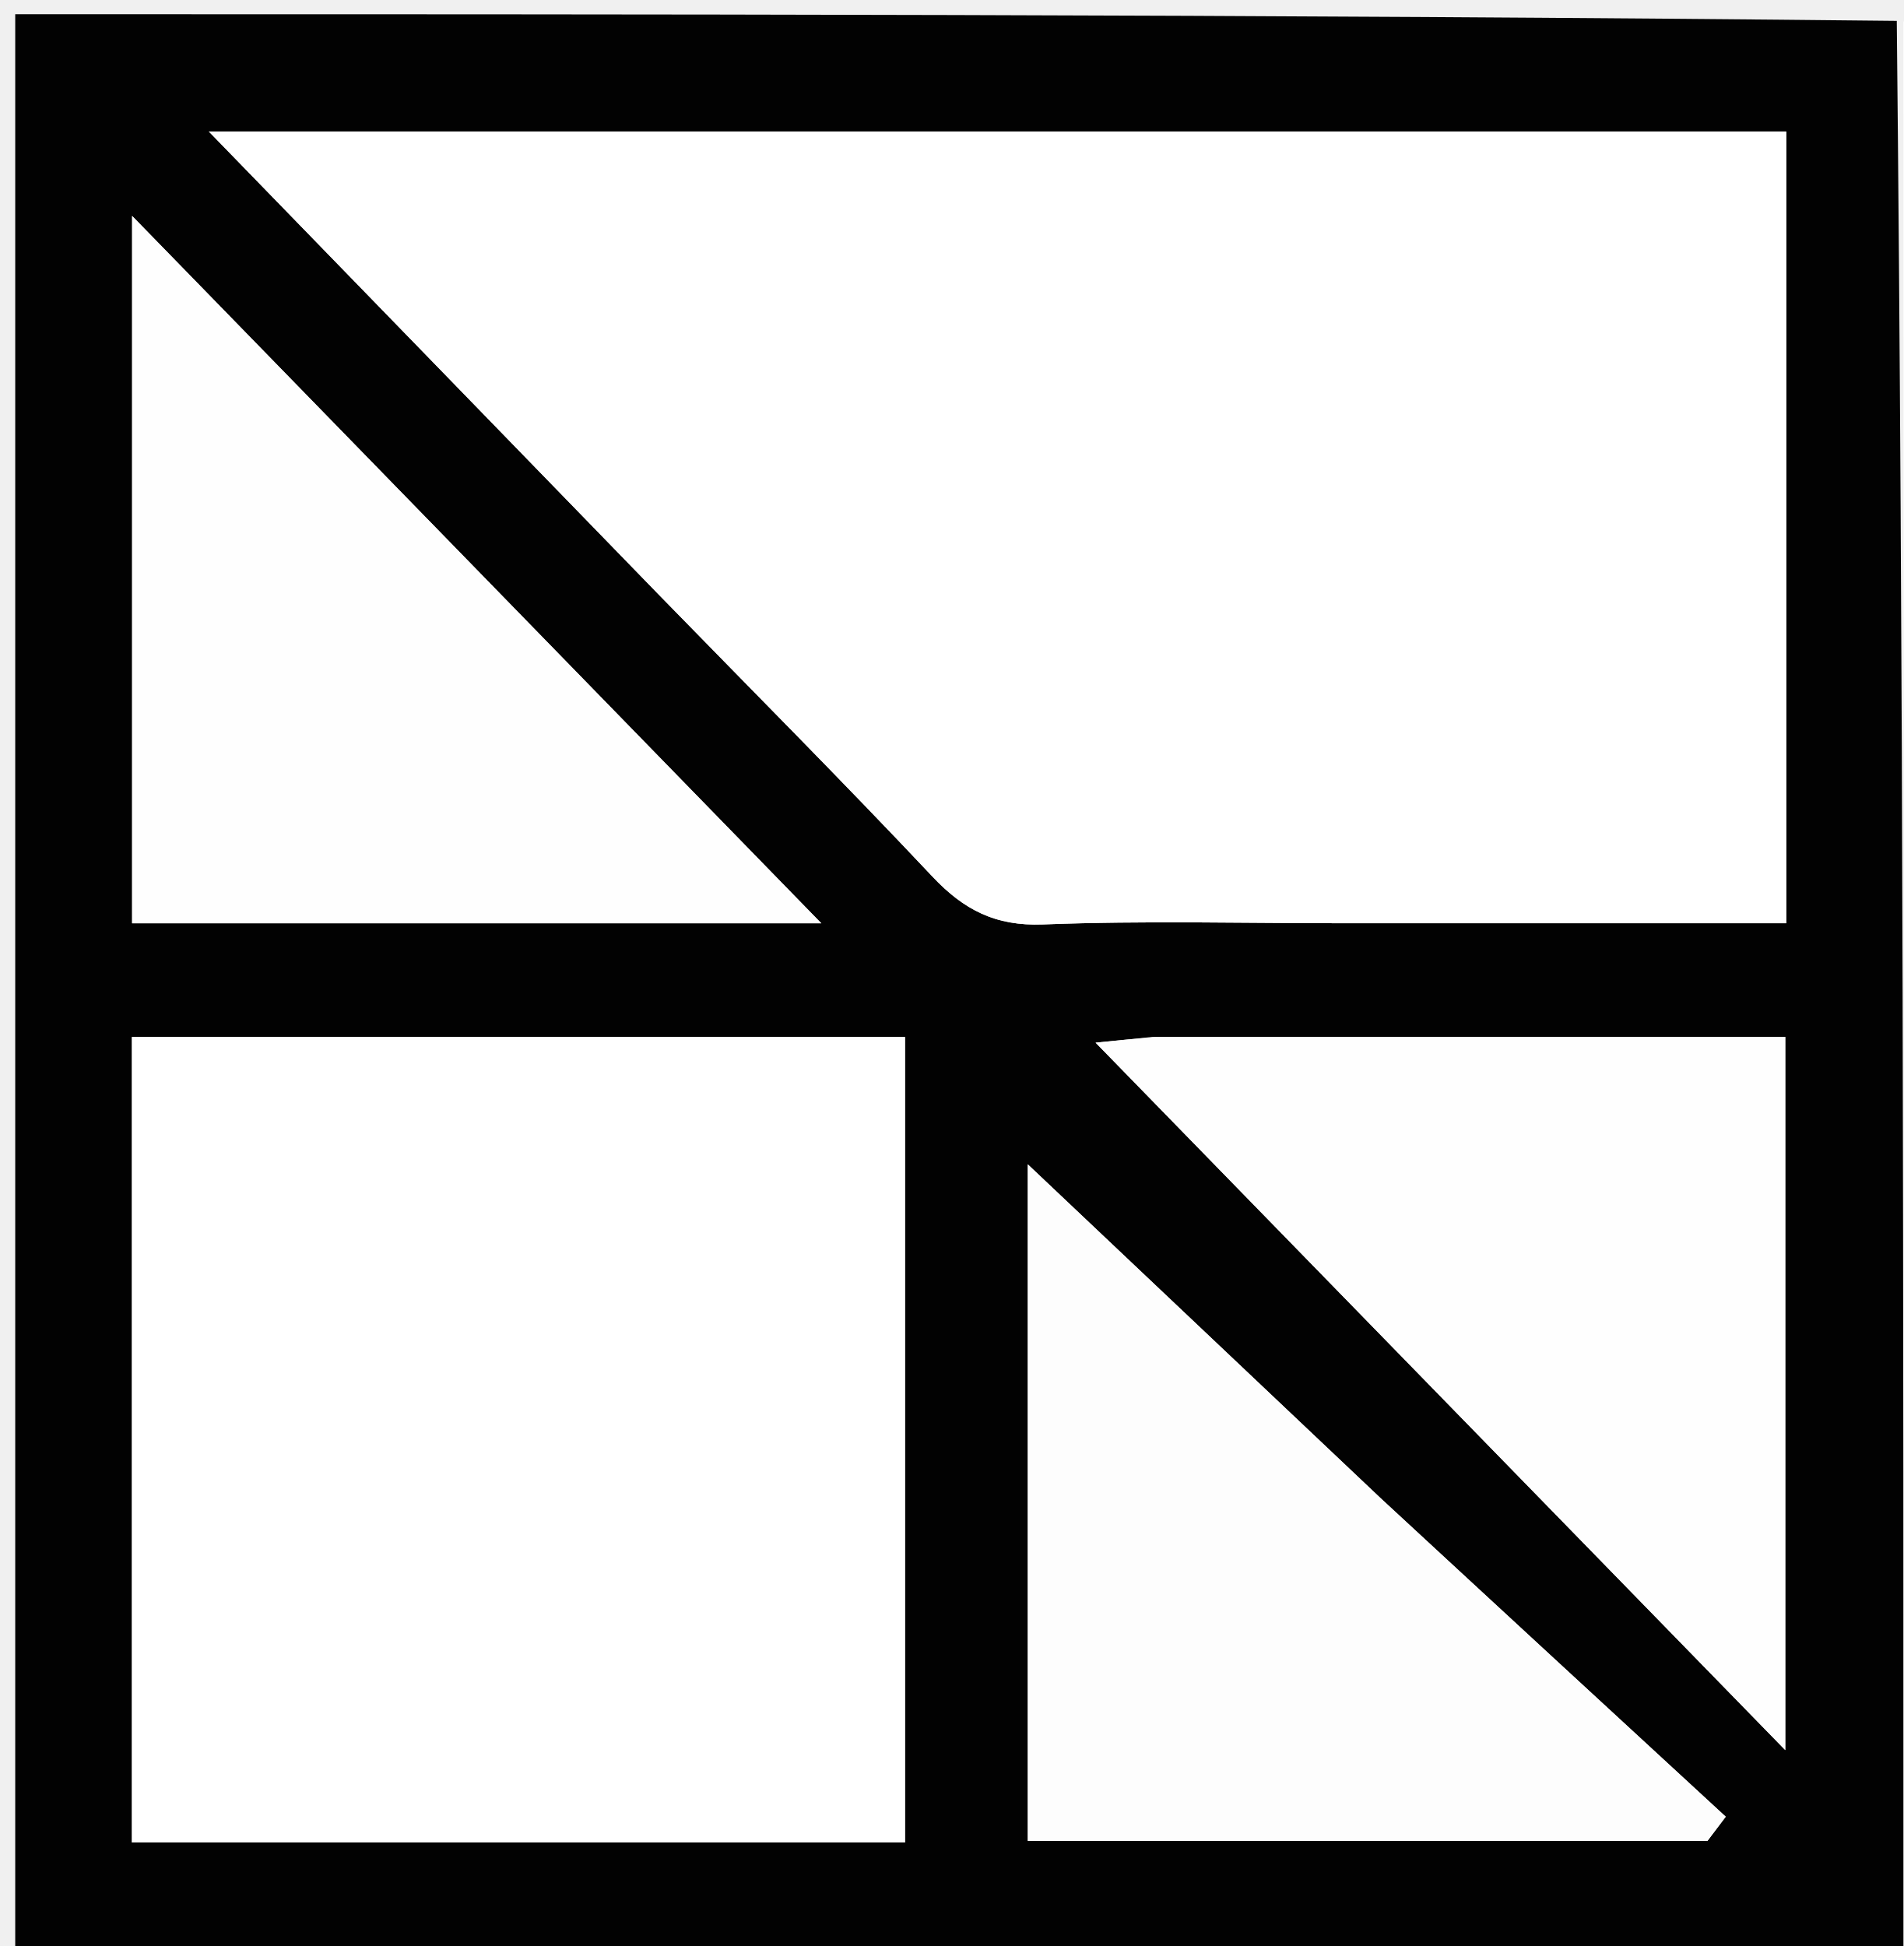
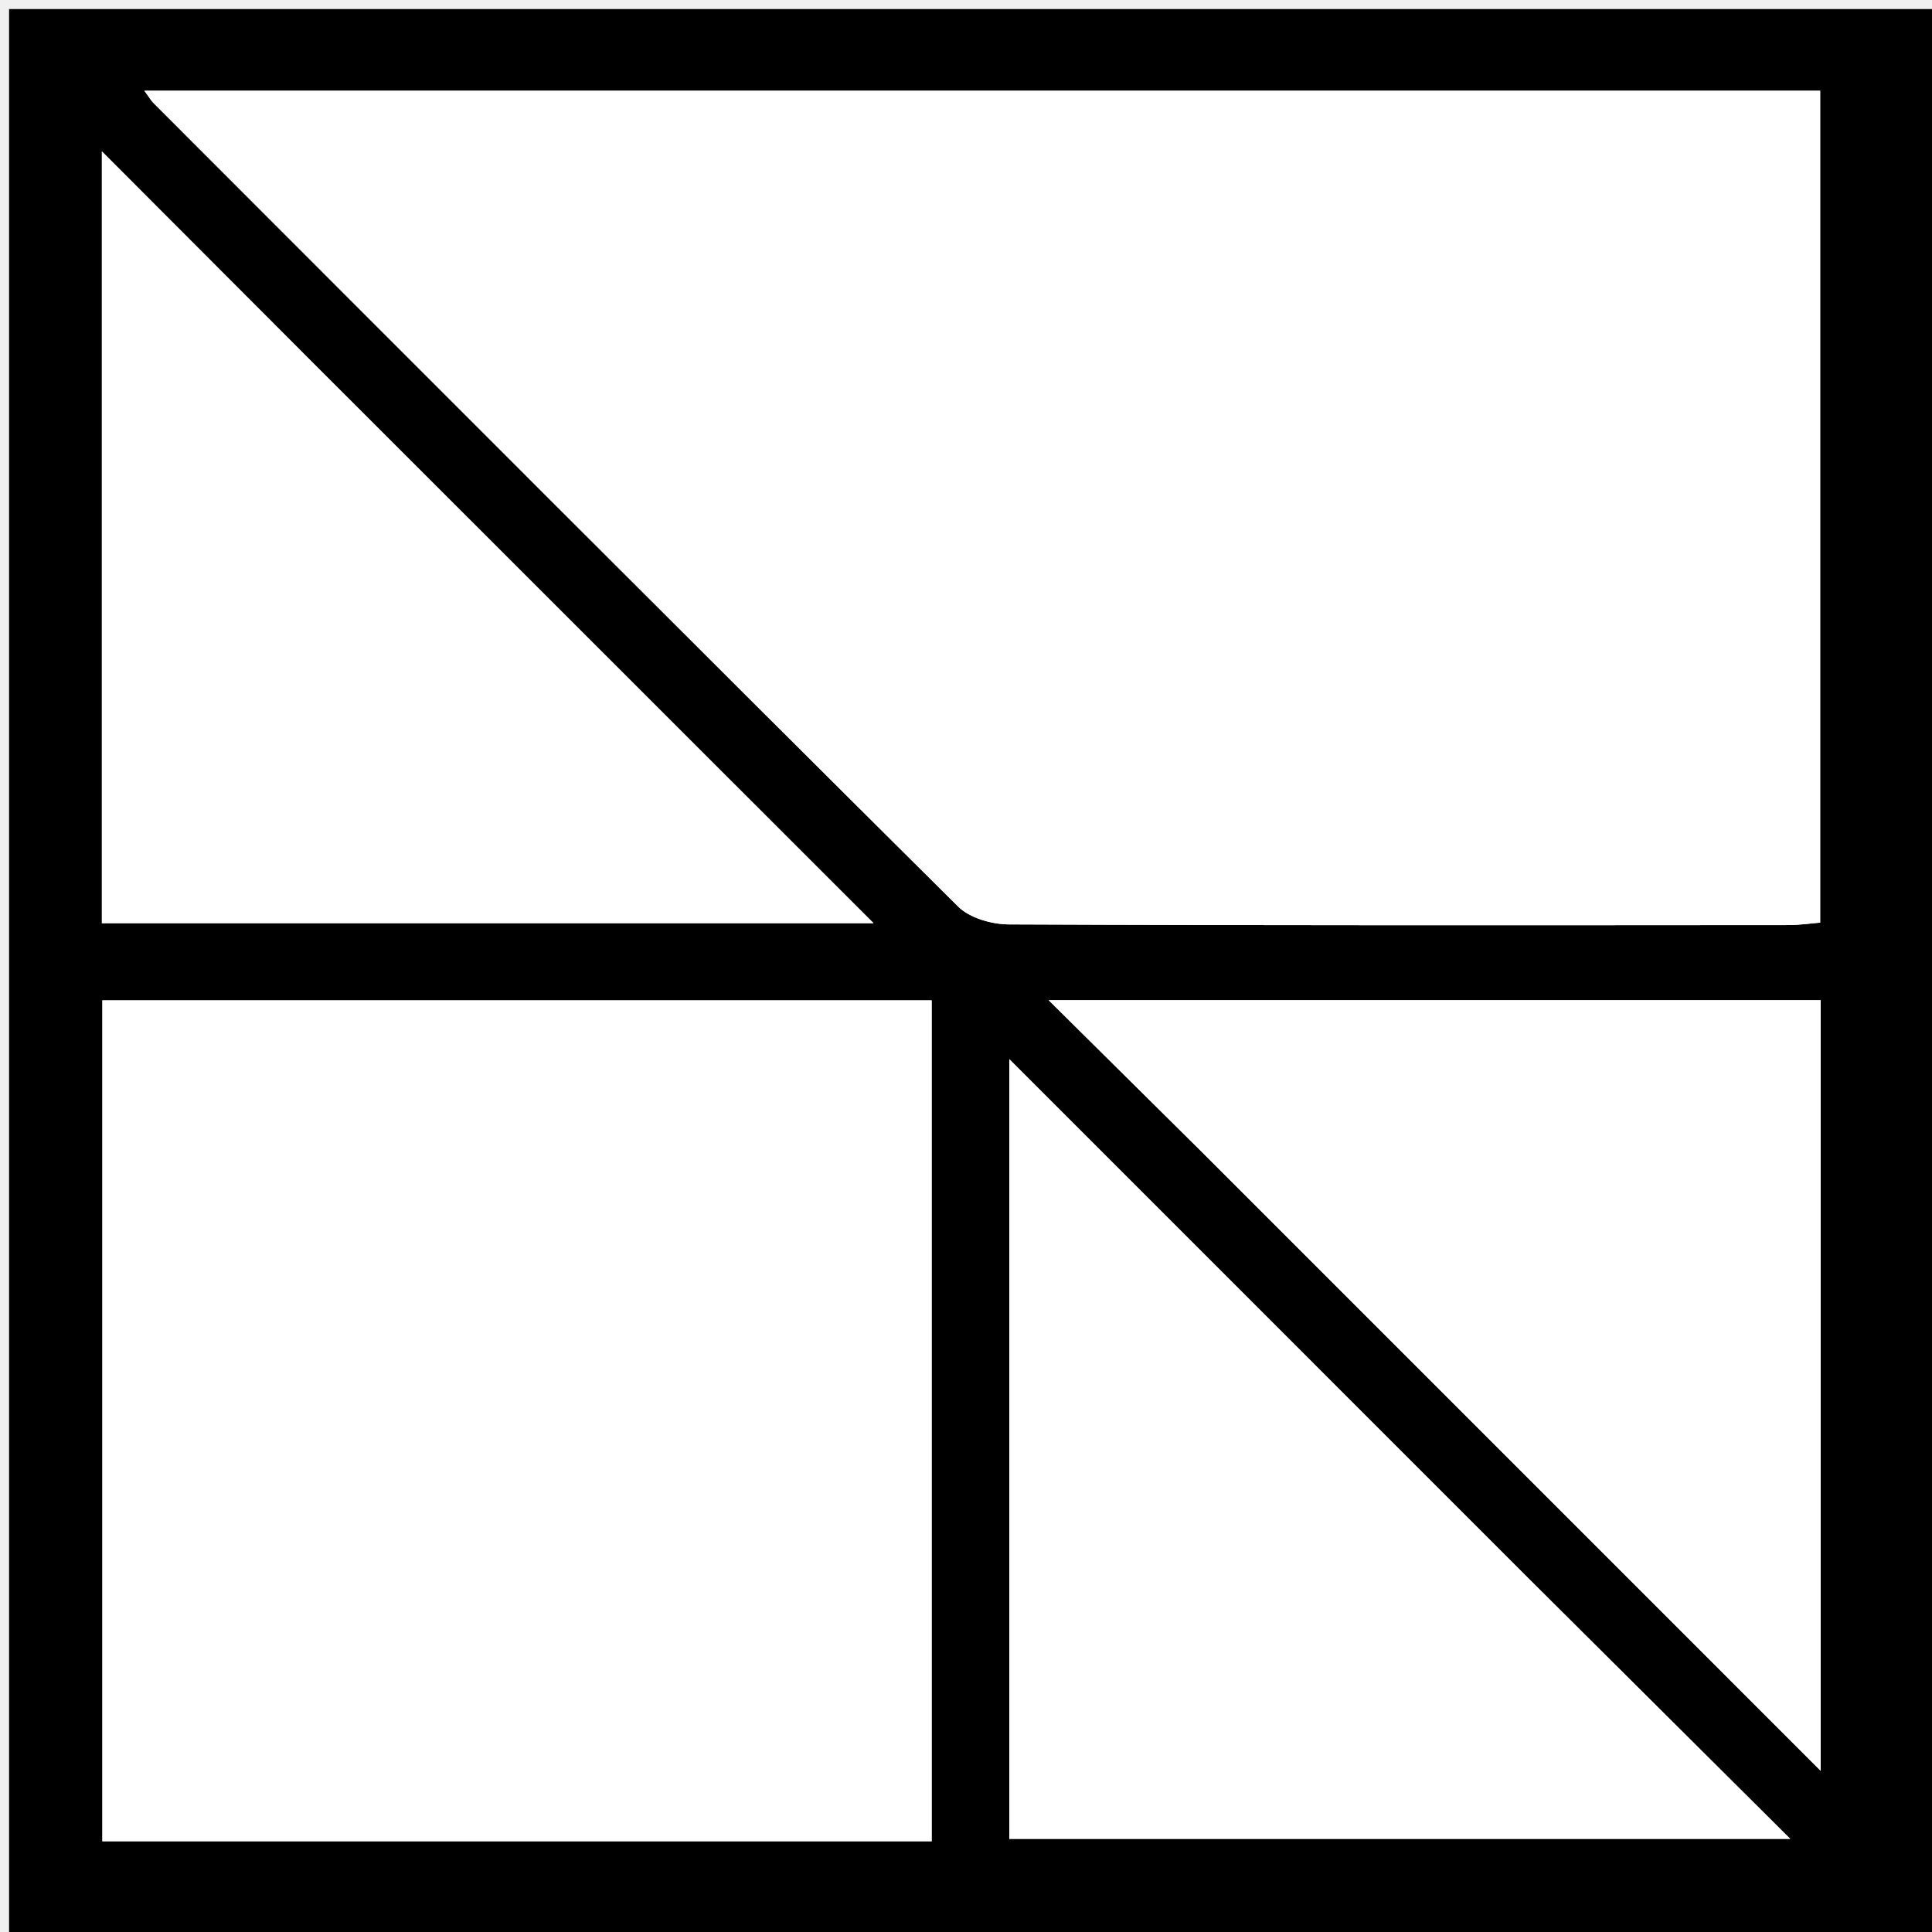
- <svg xmlns="http://www.w3.org/2000/svg" version="1.1" id="Layer_1" x="0px" y="0px" width="100%" viewBox="0 0 134 137" enable-background="new 0 0 134 137" xml:space="preserve">
-   <path fill="#020202" opacity="1" stroke="none" d=" M134,138   C89.715,138 45.43,138 1.072,138   C1.072,92.431 1.072,46.862 1.072,1   C45.02,1 89.042,1 133.533,1.469   C134.002,47.292 134.001,92.646 134,138  M46.503,41.997   C52.897,48.556 59.367,55.045 65.645,61.714   C67.844,64.05 70.077,65.21 73.414,65.082   C80.567,64.807 87.738,64.998 94.901,64.998   C105.171,64.998 115.442,64.998 125.75,64.998   C125.75,46.097 125.75,27.698 125.75,9.256   C88.808,9.256 52.114,9.256 14.698,9.256   C25.455,20.326 35.736,30.905 46.503,41.997  M20.517,73.003   C16.747,73.003 12.977,73.003 9.286,73.003   C9.286,92.304 9.286,111.039 9.286,129.713   C27.639,129.713 45.707,129.713 63.713,129.713   C63.713,110.694 63.713,91.959 63.713,73.003   C49.457,73.003 35.484,73.003 20.517,73.003  M81.149,73   C79.979,73.118 78.809,73.236 77.13,73.404   C93.529,90.226 109.421,106.528 125.684,123.21   C125.684,105.906 125.684,89.531 125.684,73   C110.916,73 96.465,73 81.149,73  M97.112,105.389   C88.632,97.367 80.152,89.345 72.355,81.97   C72.355,97.173 72.355,113.548 72.355,129.597   C88.543,129.597 104.375,129.597 120.207,129.597   C120.635,129.031 121.064,128.464 121.492,127.898   C113.532,120.562 105.572,113.225 97.112,105.389  M24.503,65   C35.297,65 46.09,65 57.82,65   C41.208,47.95 25.485,31.813 9.3,15.201   C9.3,32.217 9.3,48.511 9.3,65   C14.234,65 18.869,65 24.503,65  z" />
-   <path fill="#FFFFFF" opacity="1" stroke="none" d=" M134.5,138   C134.001,92.646 134.002,47.292 134.001,1.469   C134.333,2.333 134.956,3.666 134.958,5   C135.009,49.333 135,93.667 134.5,138  z" />
-   <path fill="#FFFFFF" opacity="1" stroke="none" d=" M46.26,41.74   C35.736,30.905 25.455,20.326 14.698,9.256   C52.114,9.256 88.808,9.256 125.75,9.256   C125.75,27.698 125.75,46.097 125.75,64.998   C115.442,64.998 105.171,64.998 94.901,64.998   C87.738,64.998 80.567,64.807 73.414,65.082   C70.077,65.21 67.844,64.05 65.645,61.714   C59.367,55.045 52.897,48.556 46.26,41.74  z" />
-   <path fill="#FFFFFF" opacity="1" stroke="none" d=" M21.014,73.003   C35.484,73.003 49.457,73.003 63.713,73.003   C63.713,91.959 63.713,110.694 63.713,129.713   C45.707,129.713 27.639,129.713 9.286,129.713   C9.286,111.039 9.286,92.304 9.286,73.003   C12.977,73.003 16.747,73.003 21.014,73.003  z" />
-   <path fill="#FEFEFE" opacity="1" stroke="none" d=" M81.581,73   C96.465,73 110.916,73 125.684,73   C125.684,89.531 125.684,105.906 125.684,123.21   C109.421,106.528 93.529,90.226 77.13,73.404   C78.809,73.236 79.979,73.118 81.581,73  z" />
-   <path fill="#FDFDFD" opacity="1" stroke="none" d=" M97.363,105.639   C105.572,113.225 113.532,120.562 121.492,127.898   C121.064,128.464 120.635,129.031 120.207,129.597   C104.375,129.597 88.543,129.597 72.355,129.597   C72.355,113.548 72.355,97.173 72.355,81.97   C80.152,89.345 88.632,97.367 97.363,105.639  z" />
-   <path fill="#FEFEFE" opacity="1" stroke="none" d=" M24.004,65   C18.869,65 14.234,65 9.3,65   C9.3,48.511 9.3,32.217 9.3,15.201   C25.485,31.813 41.208,47.95 57.82,65   C46.09,65 35.297,65 24.004,65  z" />
+ <svg xmlns="http://www.w3.org/2000/svg" version="1.1" id="Layer_1" x="0px" y="0px" width="100%" viewBox="0 0 213 213" enable-background="new 0 0 213 213" xml:space="preserve">
+   <path fill="#000000" opacity="1" stroke="none" d=" M214,80   C214,125 214,169.5 214,214   C143,214 72,214 1,214   C1,143 1,72 1,1   C72,1 143,1 214,1   C214,27.167 214,53.333 214,80  M31.507,10   C26.456,10 21.405,10 15.911,10   C16.543,10.861 16.692,11.129 16.901,11.338   C46.446,40.901 75.971,70.483 105.622,99.939   C106.908,101.217 109.339,101.907 111.241,101.915   C139.885,102.038 168.529,102.004 197.174,101.987   C198.429,101.986 199.684,101.797 200.671,101.717   C200.671,70.911 200.671,40.521 200.671,10   C144.396,10 88.45,10 31.507,10  M42.5,203   C62.595,203 82.689,203 102.714,203   C102.714,171.691 102.714,140.955 102.714,110.286   C72.024,110.286 41.622,110.286 11.286,110.286   C11.286,141.309 11.286,172.045 11.286,203   C21.547,203 31.524,203 42.5,203  M168.5,174   C149.538,155.037 130.576,136.074 111.278,116.774   C111.278,145.992 111.278,174.378 111.278,202.733   C139.9,202.733 168.243,202.733 197.373,202.733   C187.564,192.972 178.282,183.736 168.5,174  M34,39.5   C26.556,32.042 19.111,24.585 11.232,16.691   C11.232,45.585 11.232,73.629 11.232,101.78   C39.491,101.78 67.516,101.78 96.305,101.78   C75.376,80.859 54.938,60.43 34,39.5  M132.5,127   C155.125,149.626 177.75,172.251 200.729,195.231   C200.729,166.358 200.729,138.304 200.729,110.27   C172.442,110.27 144.426,110.27 115.613,110.27   C121.432,116.033 126.716,121.267 132.5,127  z" />
+   <path fill="#FFFFFF" opacity="1" stroke="none" d=" M32.005,10   C88.45,10 144.396,10 200.671,10   C200.671,40.521 200.671,70.911 200.671,101.717   C199.684,101.797 198.429,101.986 197.174,101.987   C168.529,102.004 139.885,102.038 111.241,101.915   C109.339,101.907 106.908,101.217 105.622,99.939   C75.971,70.483 46.446,40.901 16.901,11.338   C16.692,11.129 16.543,10.861 15.911,10   C21.405,10 26.456,10 32.005,10  z" />
+   <path fill="#FFFFFF" opacity="1" stroke="none" d=" M42,203   C31.524,203 21.547,203 11.286,203   C11.286,172.045 11.286,141.309 11.286,110.286   C41.622,110.286 72.024,110.286 102.714,110.286   C102.714,140.955 102.714,171.691 102.714,203   C82.689,203 62.595,203 42,203  z" />
+   <path fill="#FFFFFF" opacity="1" stroke="none" d=" M168.75,174.25   C178.282,183.736 187.564,192.972 197.373,202.733   C168.243,202.733 139.9,202.733 111.278,202.733   C111.278,174.378 111.278,145.992 111.278,116.774   C130.576,136.074 149.538,155.037 168.75,174.25  z" />
+   <path fill="#FFFFFF" opacity="1" stroke="none" d=" M34.25,39.75   C54.938,60.43 75.376,80.859 96.305,101.78   C67.516,101.78 39.491,101.78 11.232,101.78   C11.232,73.629 11.232,45.585 11.232,16.691   C19.111,24.585 26.556,32.042 34.25,39.75  z" />
+   <path fill="#FFFFFF" opacity="1" stroke="none" d=" M132.25,126.75   C126.716,121.267 121.432,116.033 115.613,110.27   C144.426,110.27 172.442,110.27 200.729,110.27   C200.729,138.304 200.729,166.358 200.729,195.231   C177.75,172.251 155.125,149.626 132.25,126.75  z" />
</svg>
